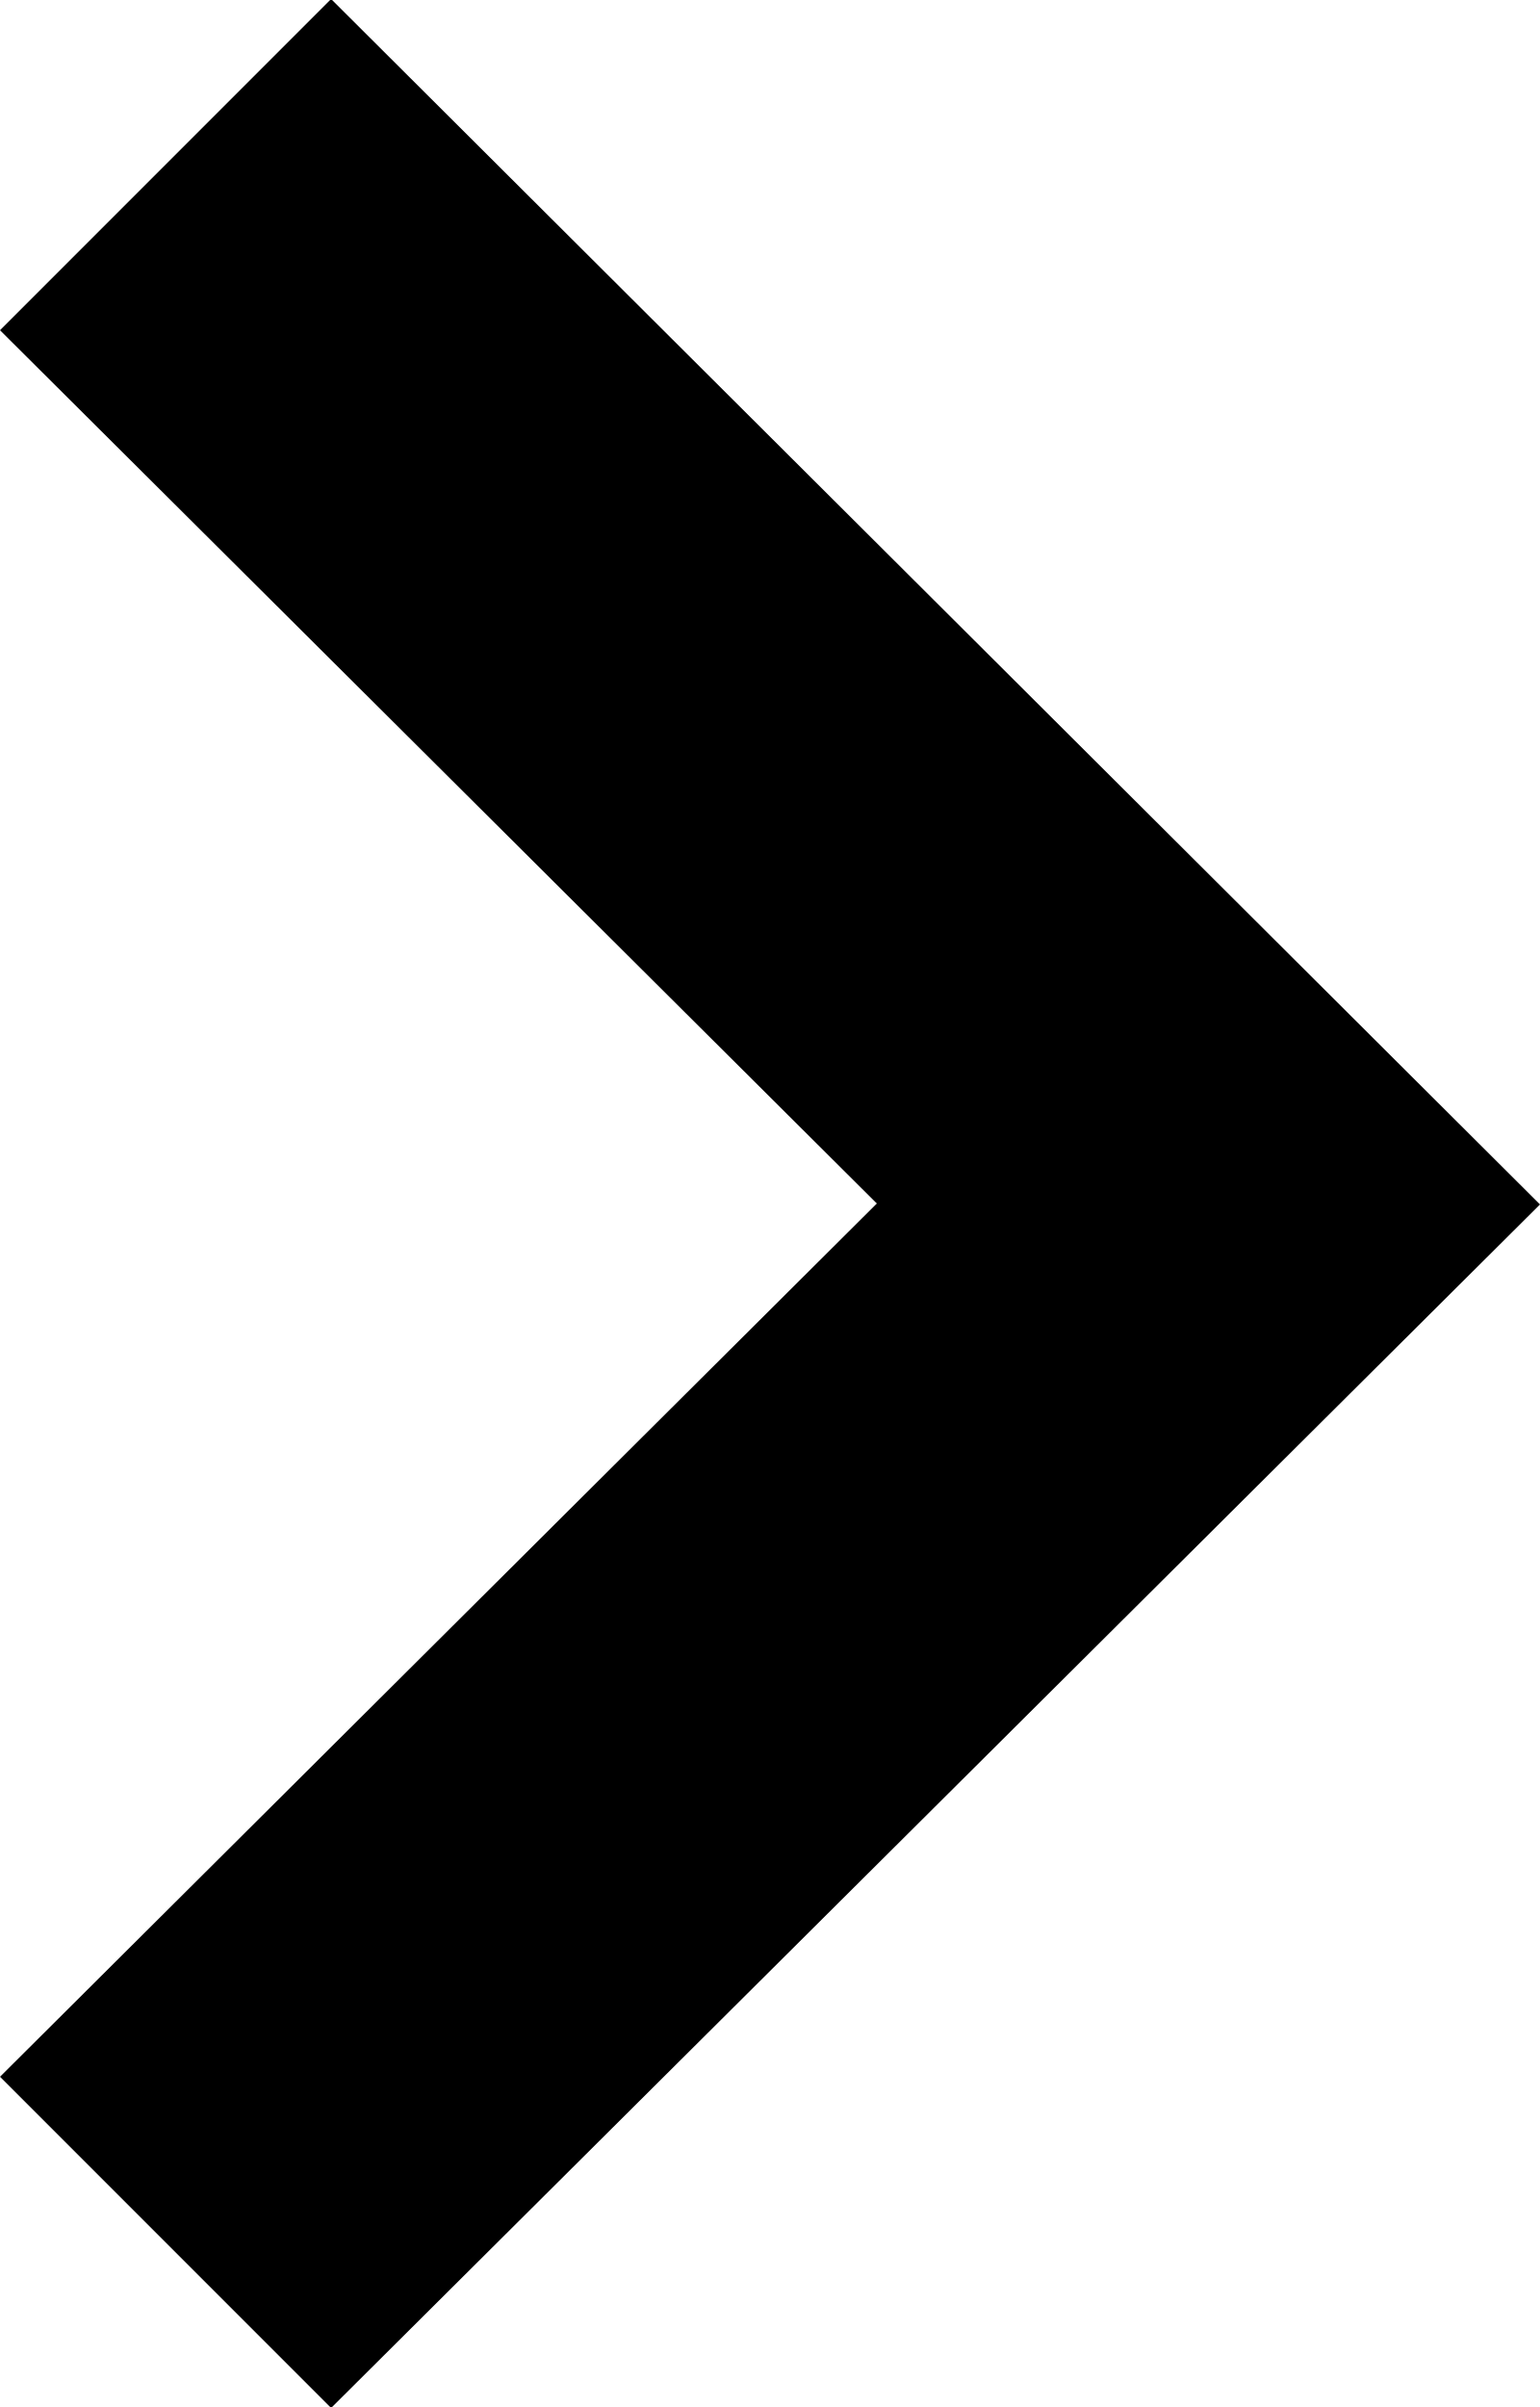
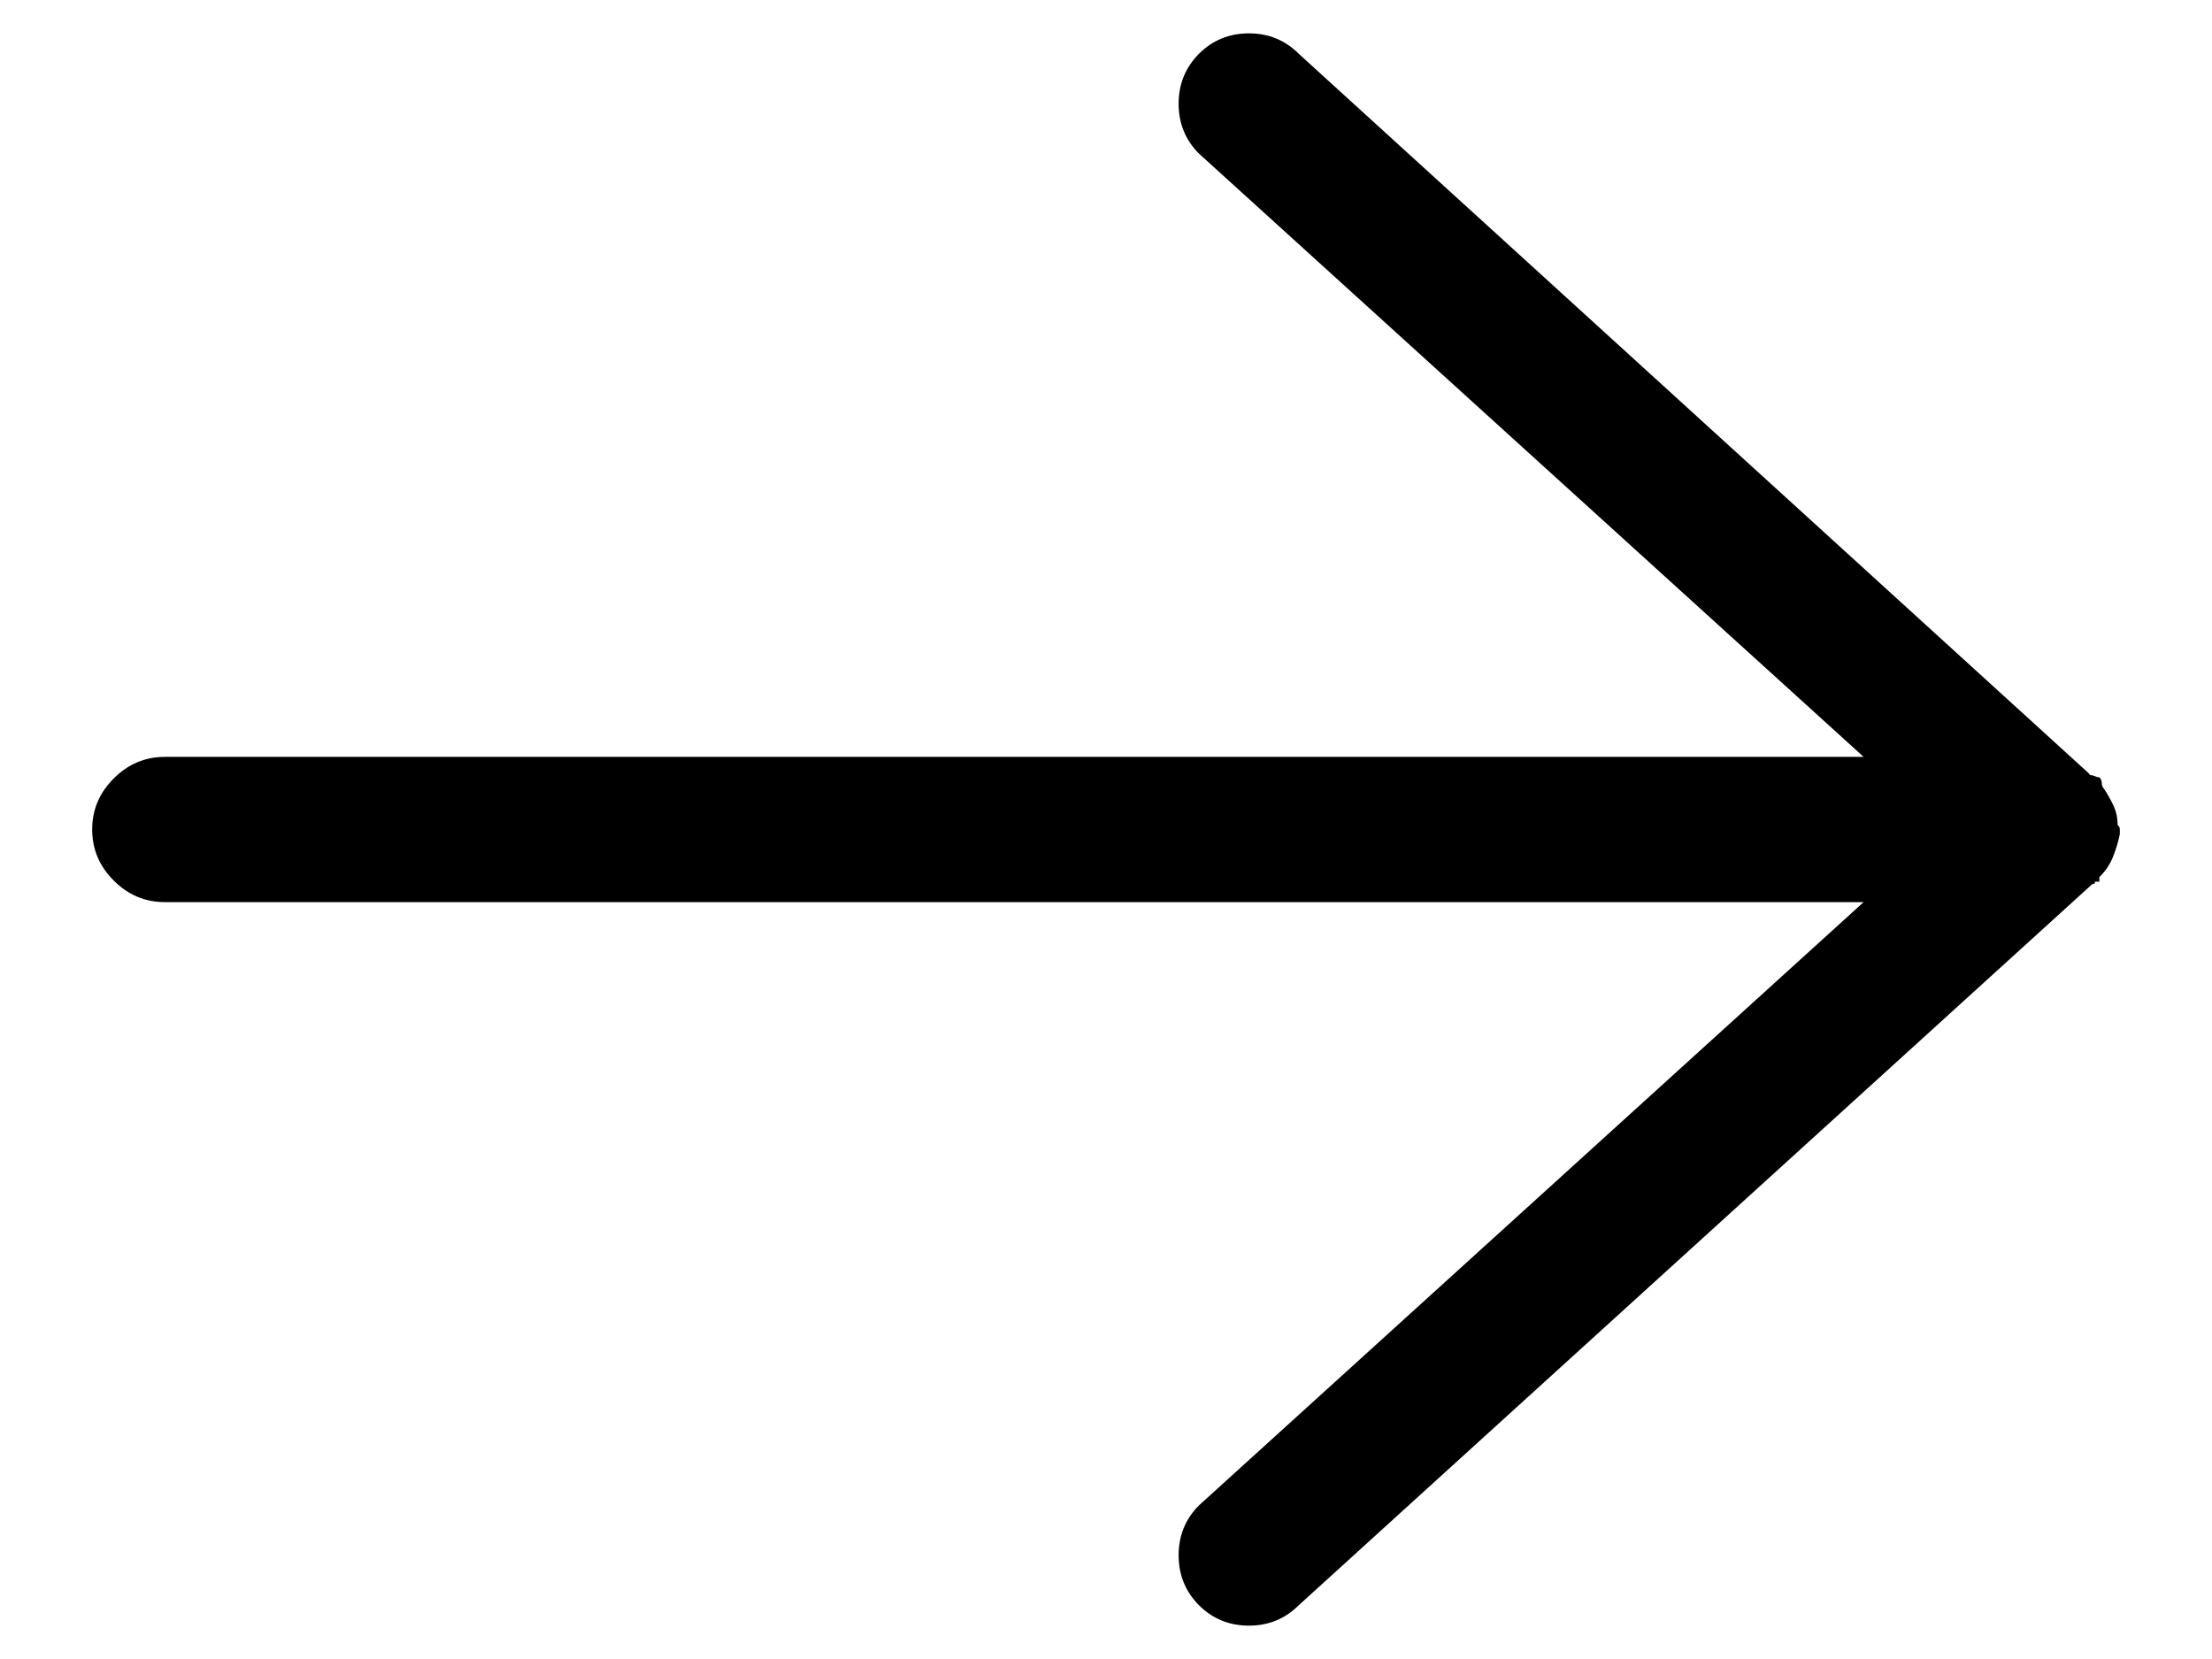
- <svg xmlns="http://www.w3.org/2000/svg" width="16px" height="25px">
-   <path fill="rgb(0,0,0)" fill-rule="evenodd" d="M 3.44 25.01C 3.44 25.01-0 21.57-0 21.57-0 21.57 9.11 12.5 9.11 12.5 9.11 12.5-0 3.43-0 3.43-0 3.43 3.44-0.01 3.44-0.01 3.44-0.01 16 12.51 16 12.51 16 12.51 3.44 25.01 3.44 25.01Z" />
+ <svg xmlns="http://www.w3.org/2000/svg" width="12px" height="9px" viewBox="0 0 12 9" version="1.1">
+   <defs />
+   <g stroke="none" stroke-width="1" fill="rgb(0,0,0)" fill-rule="evenodd">
+     <g transform="translate(-363, -1968)" fill="rgb(0,0,0)">
+       <g transform="translate(100, 1873)">
+         <g transform="translate(168, 77)">
+           <path d="M106.5,22.5 C106.5,22.492 106.498,22.486 106.494,22.482 C106.49,22.477 106.488,22.475 106.488,22.475 C106.488,22.434 106.479,22.397 106.463,22.365 C106.447,22.332 106.43,22.303 106.414,22.279 C106.406,22.27 106.402,22.26 106.402,22.248 C106.402,22.235 106.397,22.225 106.389,22.217 C106.381,22.217 106.373,22.215 106.365,22.211 C106.356,22.207 106.348,22.205 106.34,22.205 C106.34,22.205 106.338,22.203 106.334,22.199 C106.33,22.194 106.328,22.192 106.328,22.192 L102.046,18.292 C101.972,18.218 101.882,18.181 101.775,18.181 C101.669,18.181 101.578,18.218 101.504,18.292 C101.431,18.366 101.394,18.456 101.394,18.563 C101.394,18.669 101.431,18.76 101.504,18.833 L105.11,22.106 L95.894,22.106 C95.787,22.106 95.695,22.145 95.617,22.223 C95.539,22.301 95.5,22.393 95.5,22.5 C95.5,22.607 95.539,22.699 95.617,22.777 C95.695,22.855 95.787,22.894 95.894,22.894 L105.11,22.894 L101.504,26.167 C101.431,26.24 101.394,26.331 101.394,26.437 C101.394,26.544 101.431,26.634 101.504,26.708 C101.578,26.782 101.669,26.819 101.775,26.819 C101.882,26.819 101.972,26.782 102.046,26.708 L106.352,22.795 L106.359,22.795 C106.363,22.795 106.365,22.791 106.365,22.783 L106.383,22.783 L106.389,22.783 L106.389,22.771 L106.389,22.758 C106.422,22.726 106.447,22.689 106.463,22.648 C106.479,22.607 106.492,22.566 106.5,22.525 L106.5,22.512 L106.5,22.5 L106.5,22.5 L106.5,22.5 Z" />
+         </g>
+       </g>
+     </g>
+   </g>
</svg>
